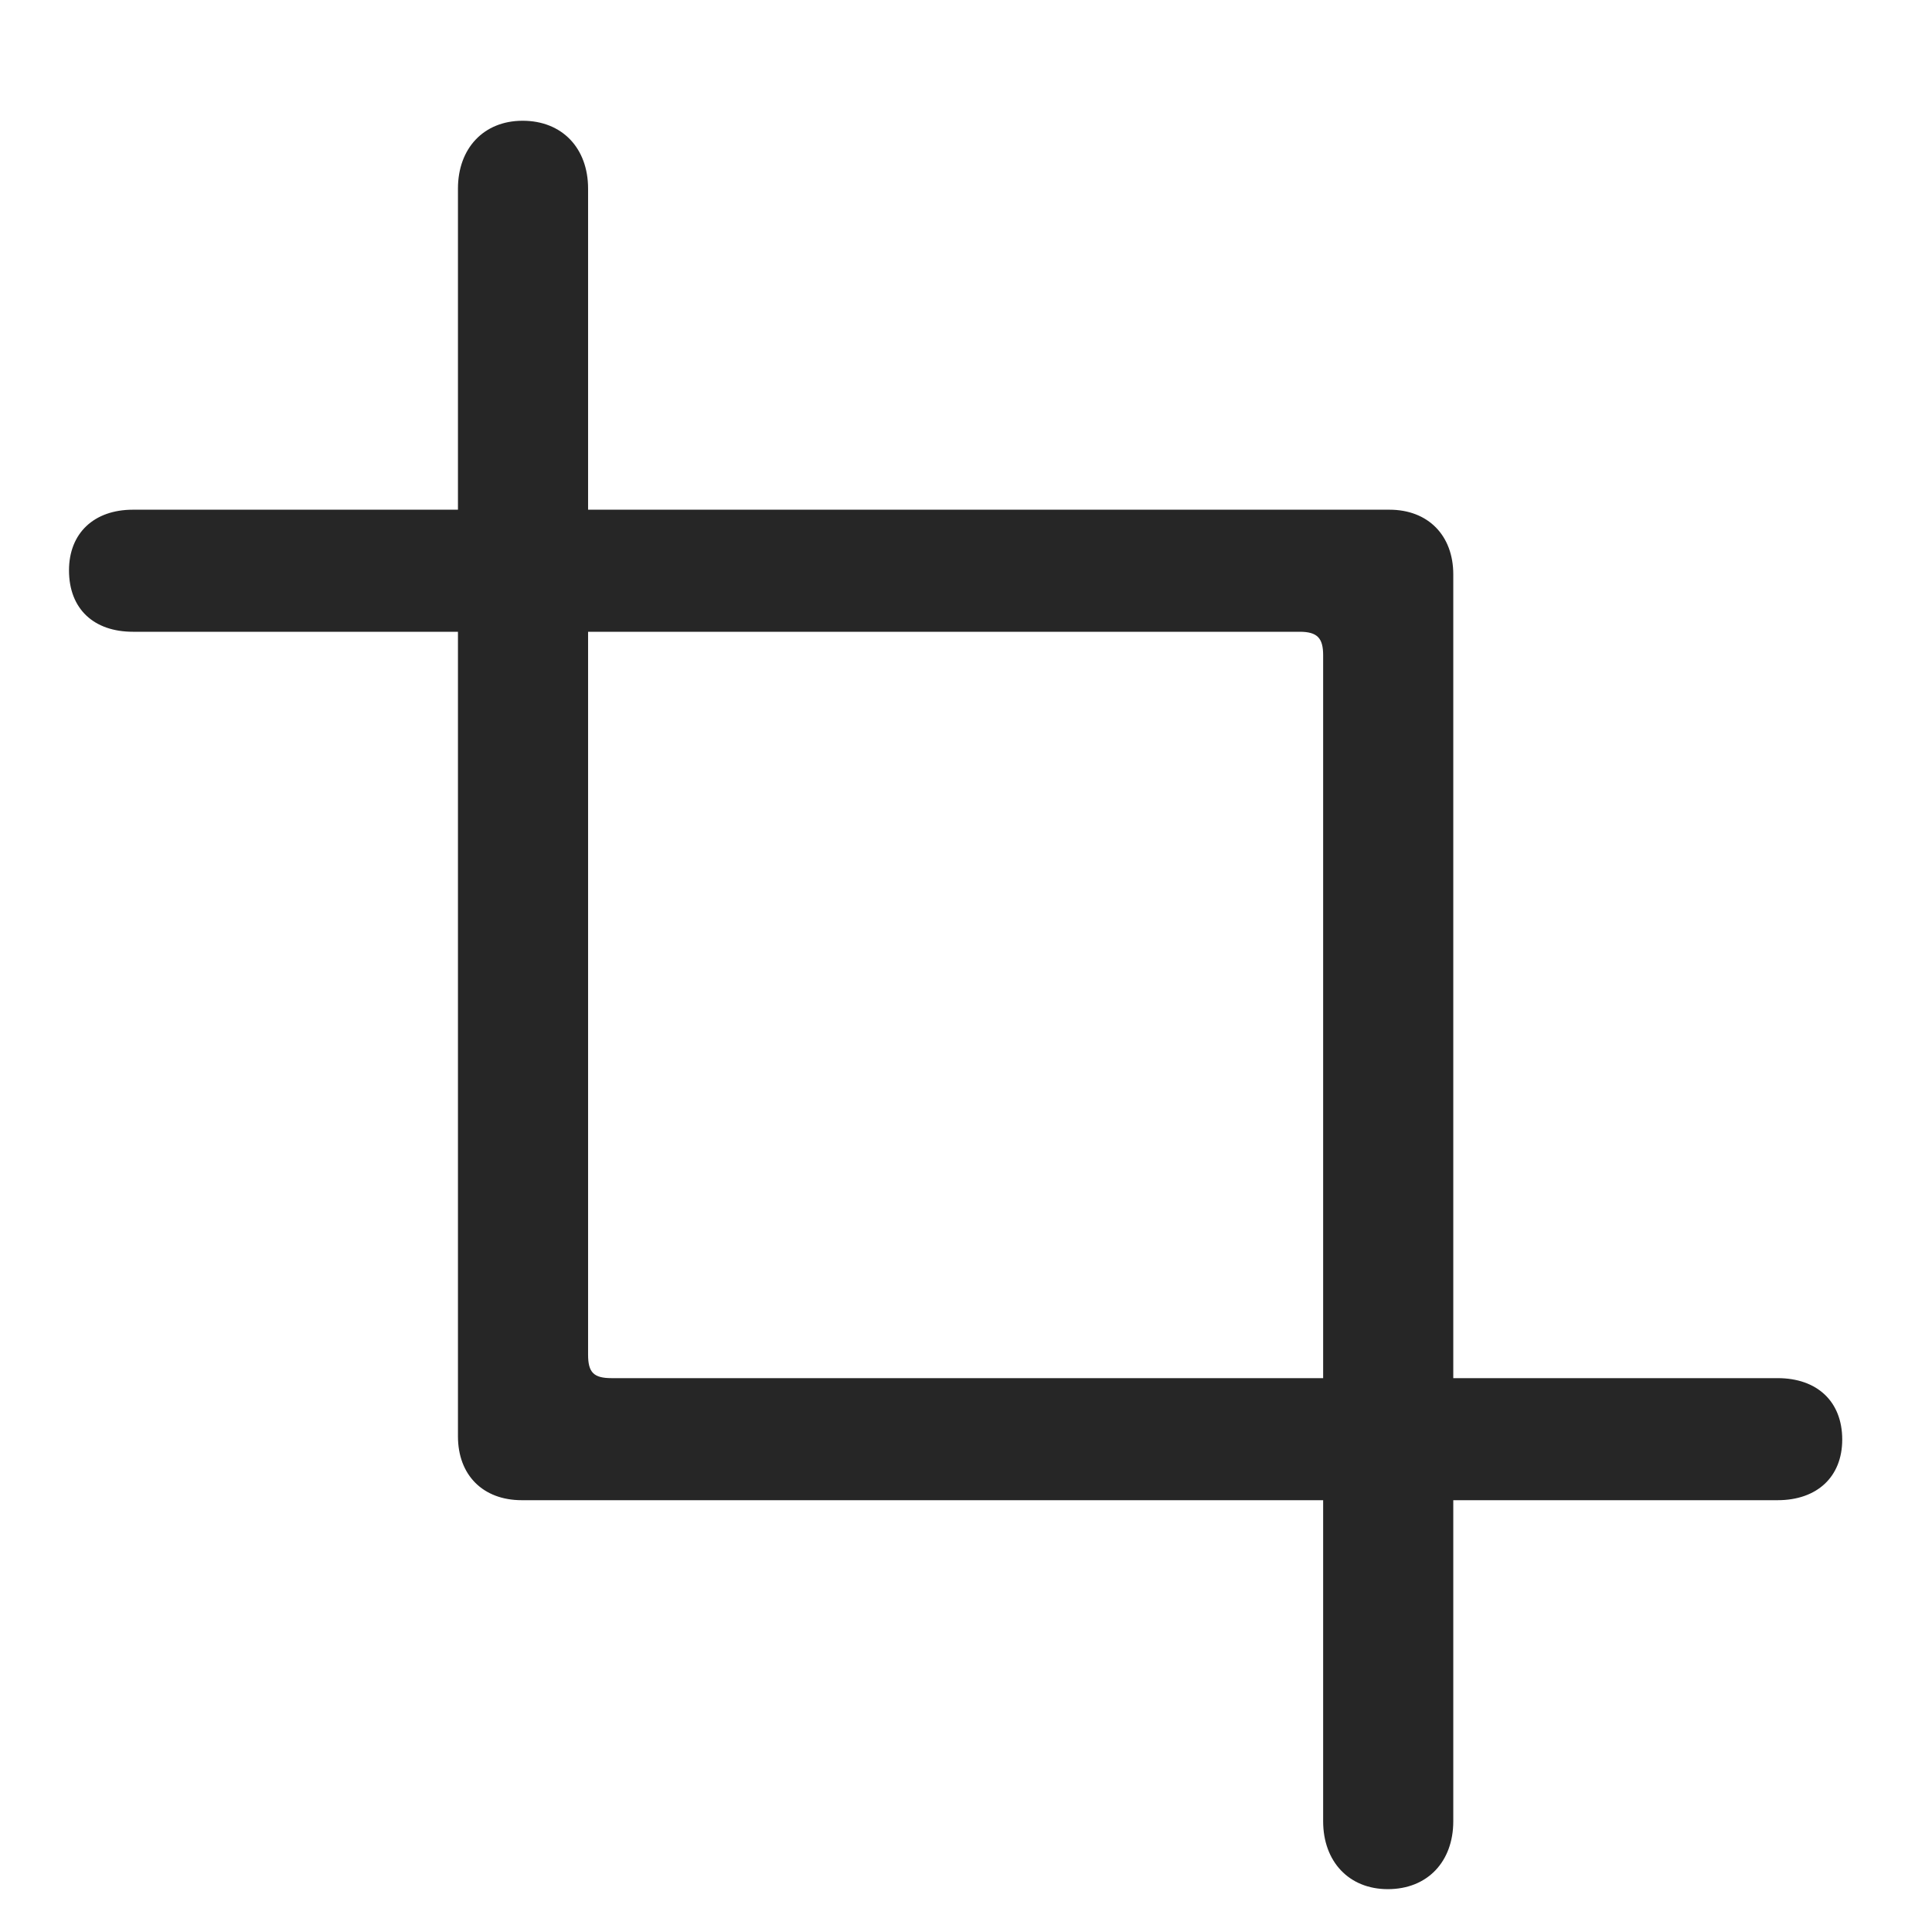
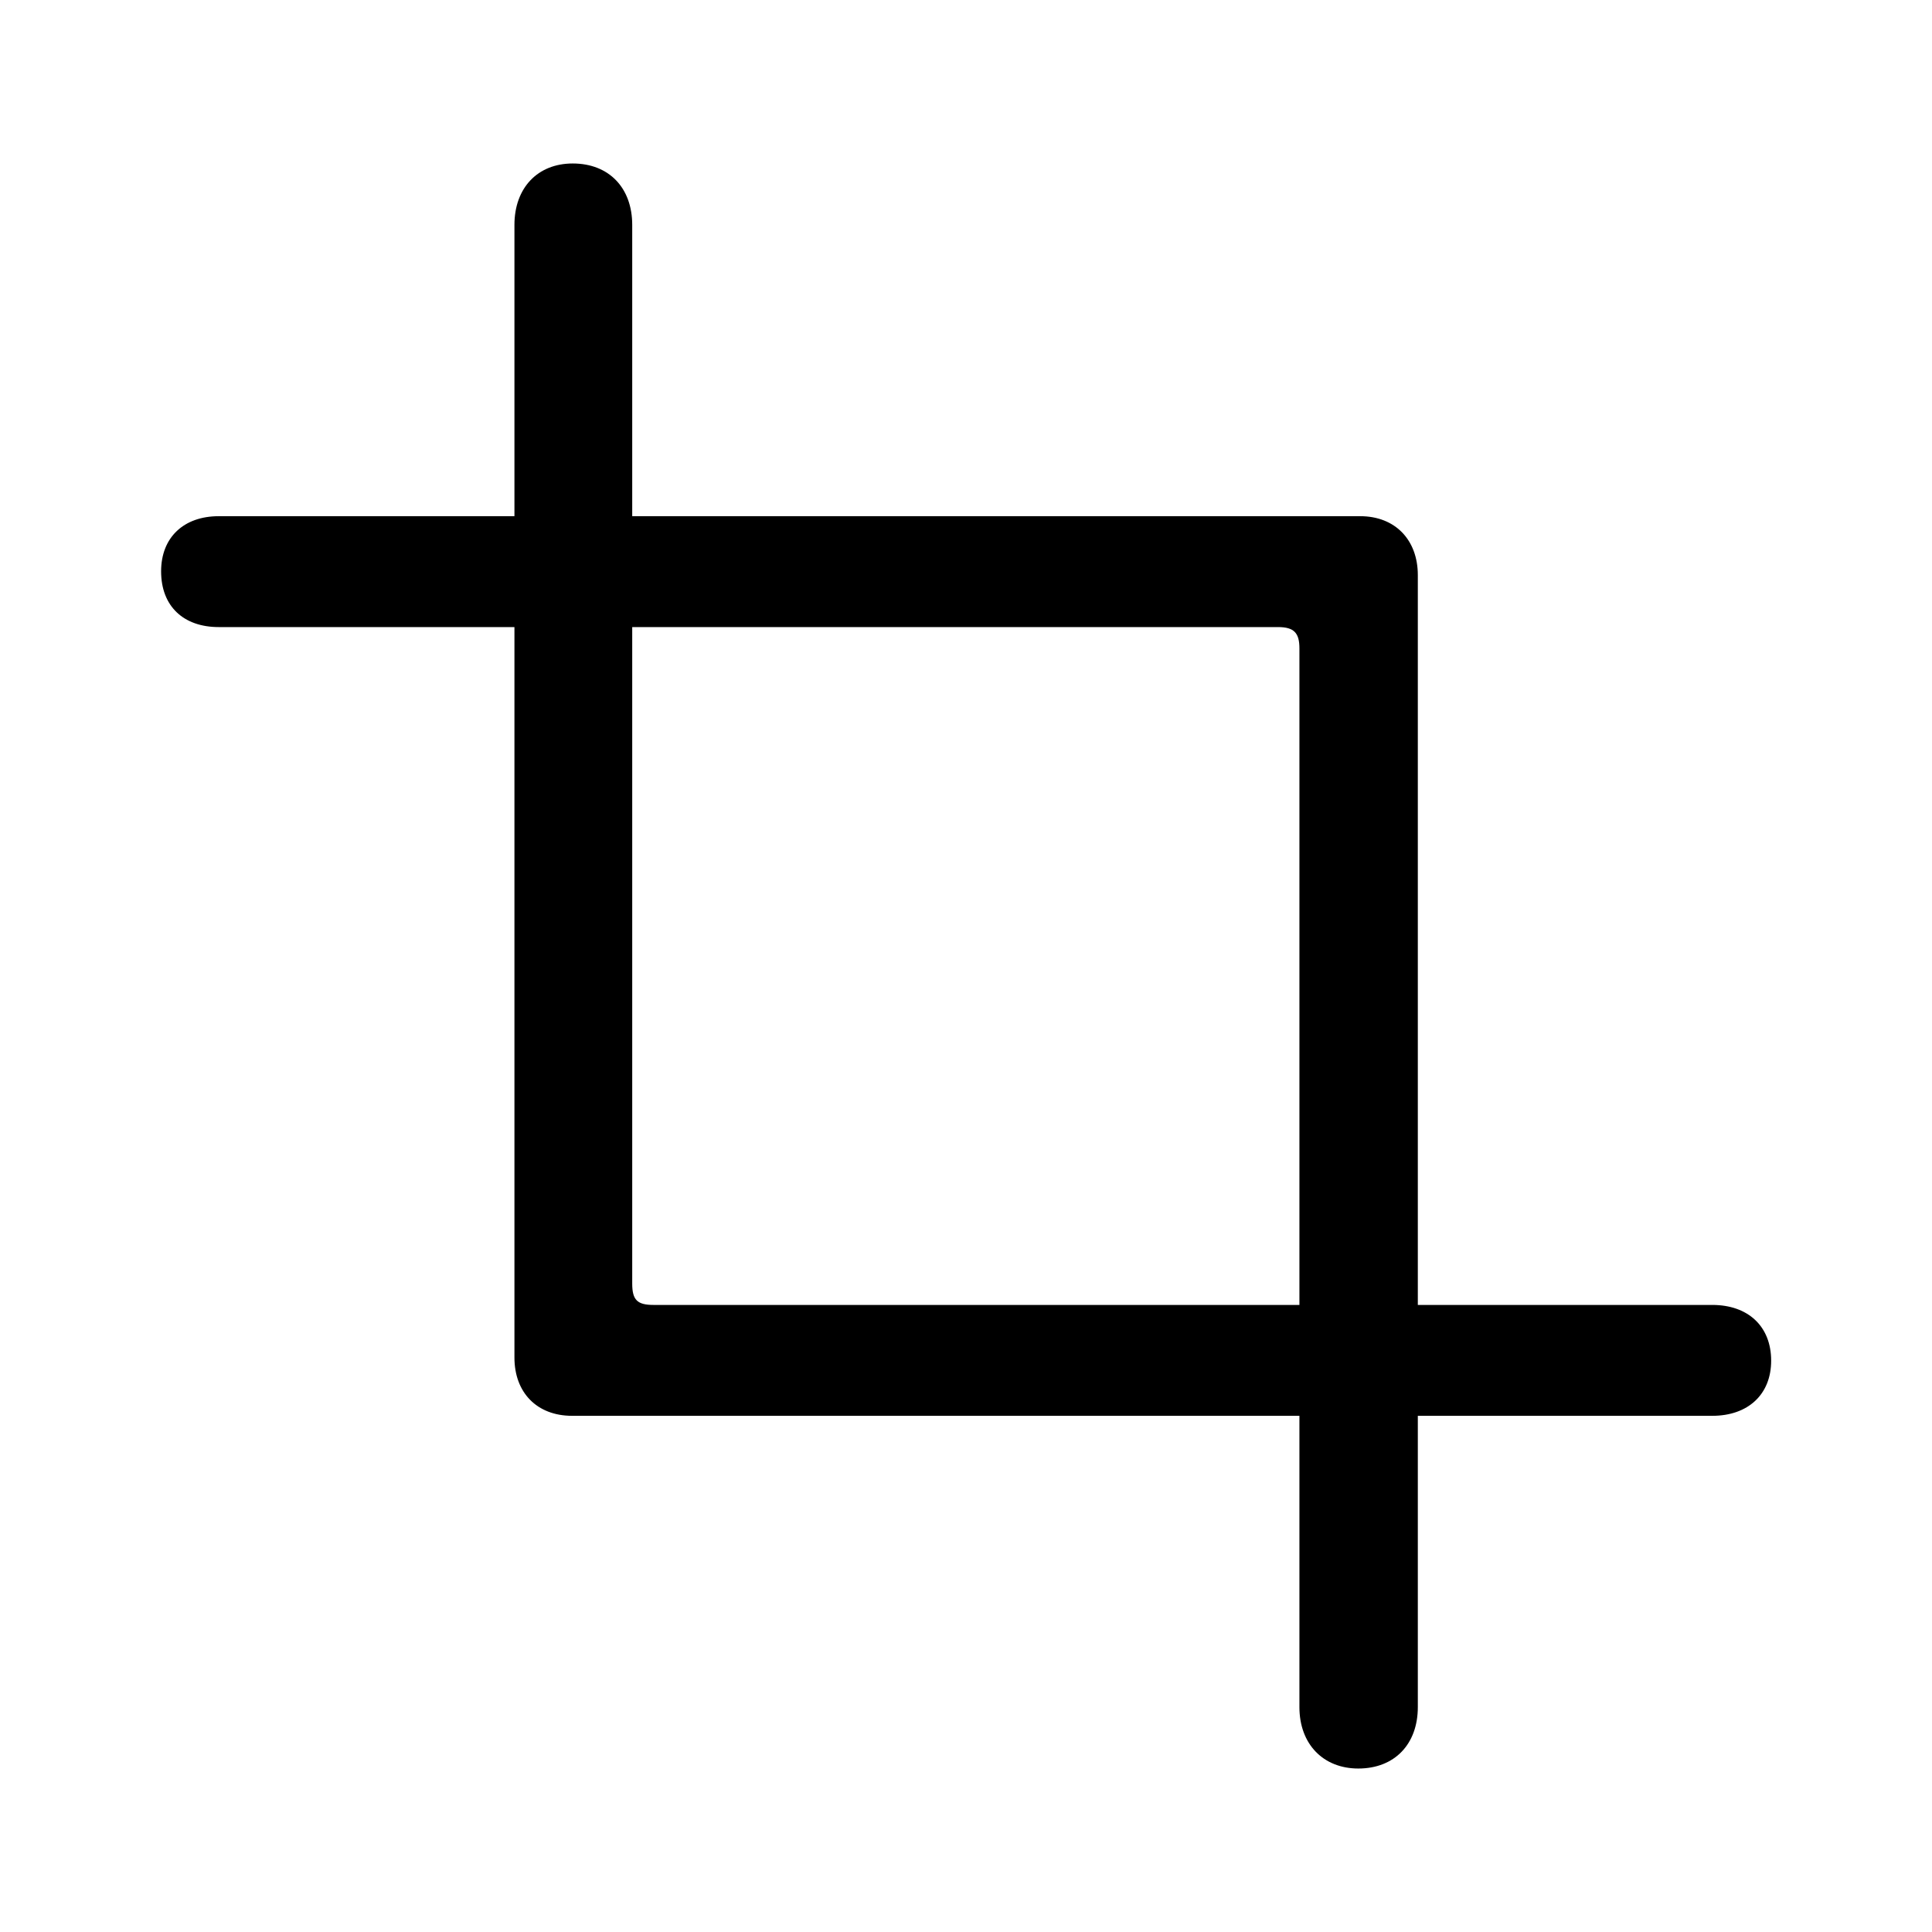
- <svg xmlns="http://www.w3.org/2000/svg" width="28" height="28" viewBox="0 0 28 28" fill="none">
-   <path d="M26.699 20.863C26.699 20.312 26.336 19.973 25.762 19.973H8.863C8.605 19.973 8.523 19.891 8.523 19.633V2.734C8.523 2.148 8.148 1.75 7.574 1.75C7.012 1.75 6.637 2.148 6.637 2.734V20.816C6.637 21.379 7 21.742 7.562 21.742H25.762C26.336 21.742 26.699 21.402 26.699 20.863ZM1 8.266C1 8.828 1.363 9.156 1.926 9.156H18.836C19.094 9.156 19.176 9.25 19.176 9.496V26.395C19.176 26.98 19.551 27.379 20.113 27.379C20.688 27.379 21.062 26.98 21.062 26.395V8.324C21.062 7.762 20.699 7.387 20.137 7.387H1.926C1.363 7.387 1 7.727 1 8.266Z" fill="black" fill-opacity="0.85" />
+ <svg xmlns="http://www.w3.org/2000/svg" viewBox="0 0 24 24" width="24" height="24">
+   <path transform="matrix(0.7782338, 0, 0, 0.7782338, -0.3255814, 18.28819)" d="M2.99-14.38C2.99-13.82 3.35-13.49 3.91-13.49L8.63-13.49L8.63-1.83C8.63-1.27 8.99-0.90 9.55-0.90L21.16-0.90L21.16 3.75C21.16 4.34 21.54 4.73 22.10 4.73C22.68 4.73 23.05 4.34 23.05 3.75L23.05-0.90L27.75-0.90C28.32-0.90 28.69-1.24 28.69-1.78C28.69-2.33 28.32-2.67 27.75-2.67L23.05-2.67L23.05-14.32C23.05-14.88 22.69-15.26 22.13-15.26L10.51-15.26L10.51-19.91C10.51-20.50 10.14-20.89 9.56-20.89C9-20.89 8.63-20.50 8.63-19.91L8.63-15.26L3.91-15.26C3.35-15.26 2.99-14.92 2.99-14.38ZM10.85-2.67C10.59-2.67 10.51-2.75 10.51-3.01L10.51-13.49L20.82-13.49C21.08-13.49 21.16-13.39 21.16-13.15L21.16-2.67Z" fill="currentColor" />
</svg>
